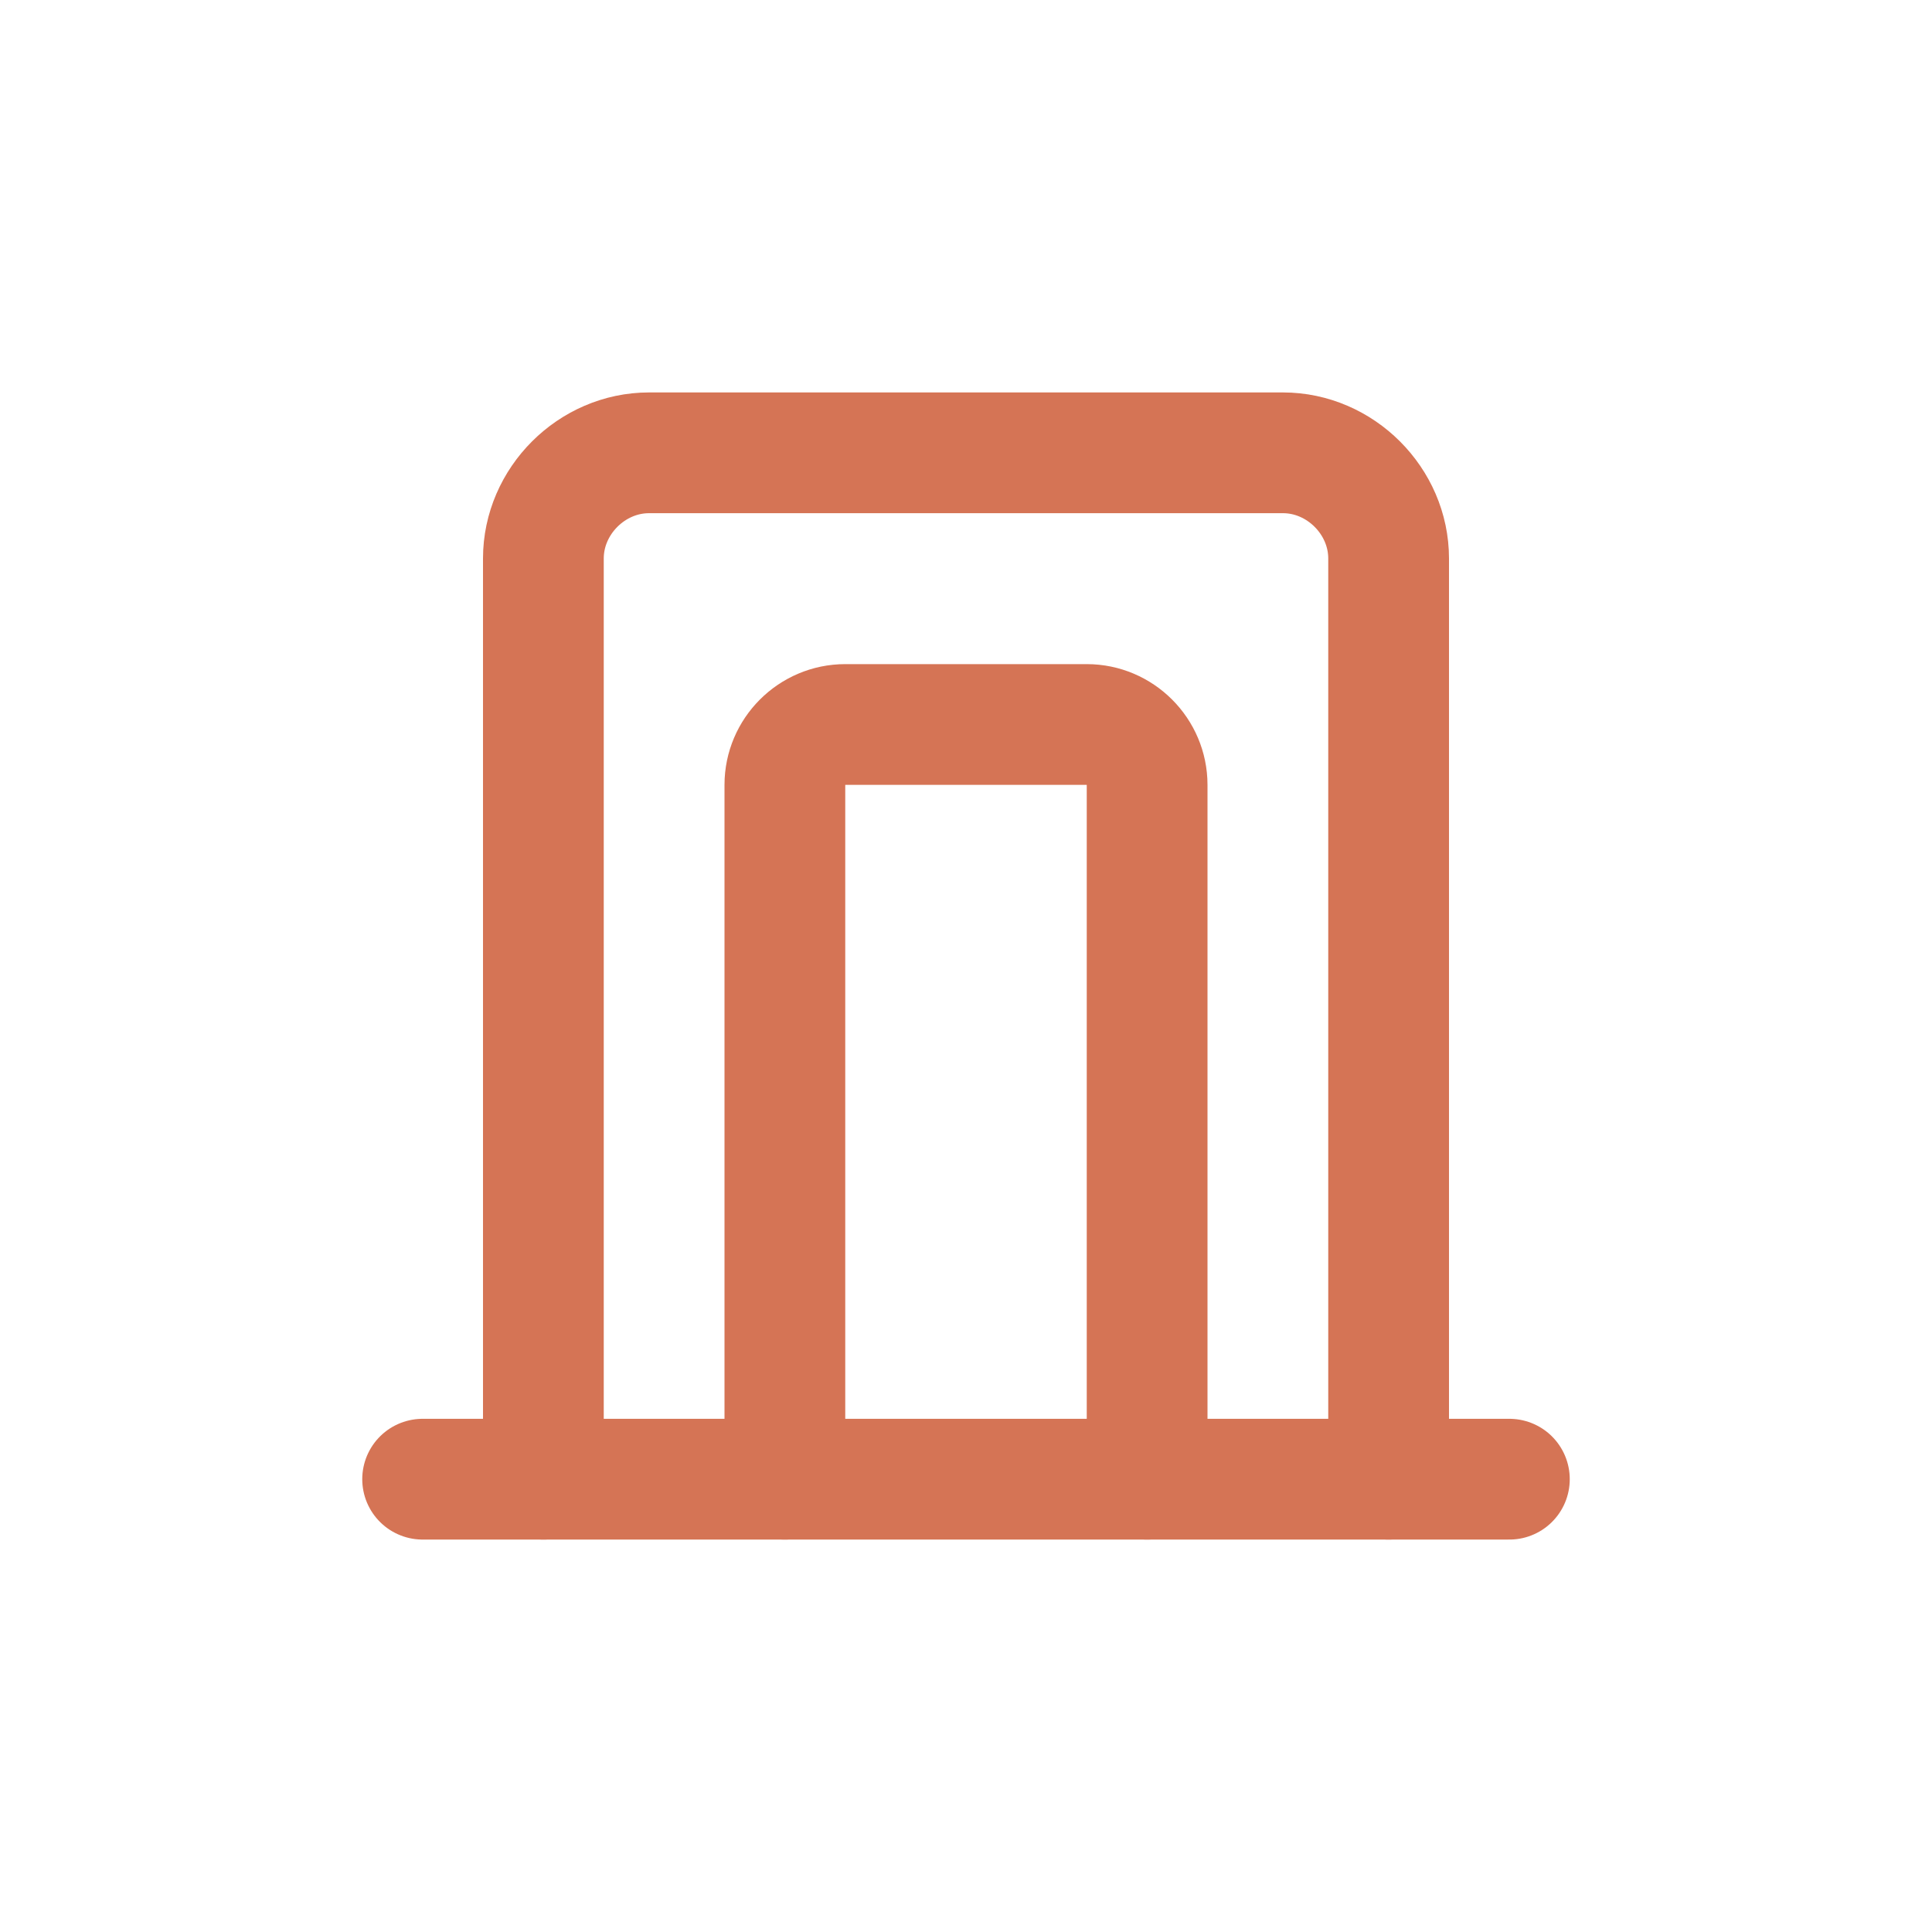
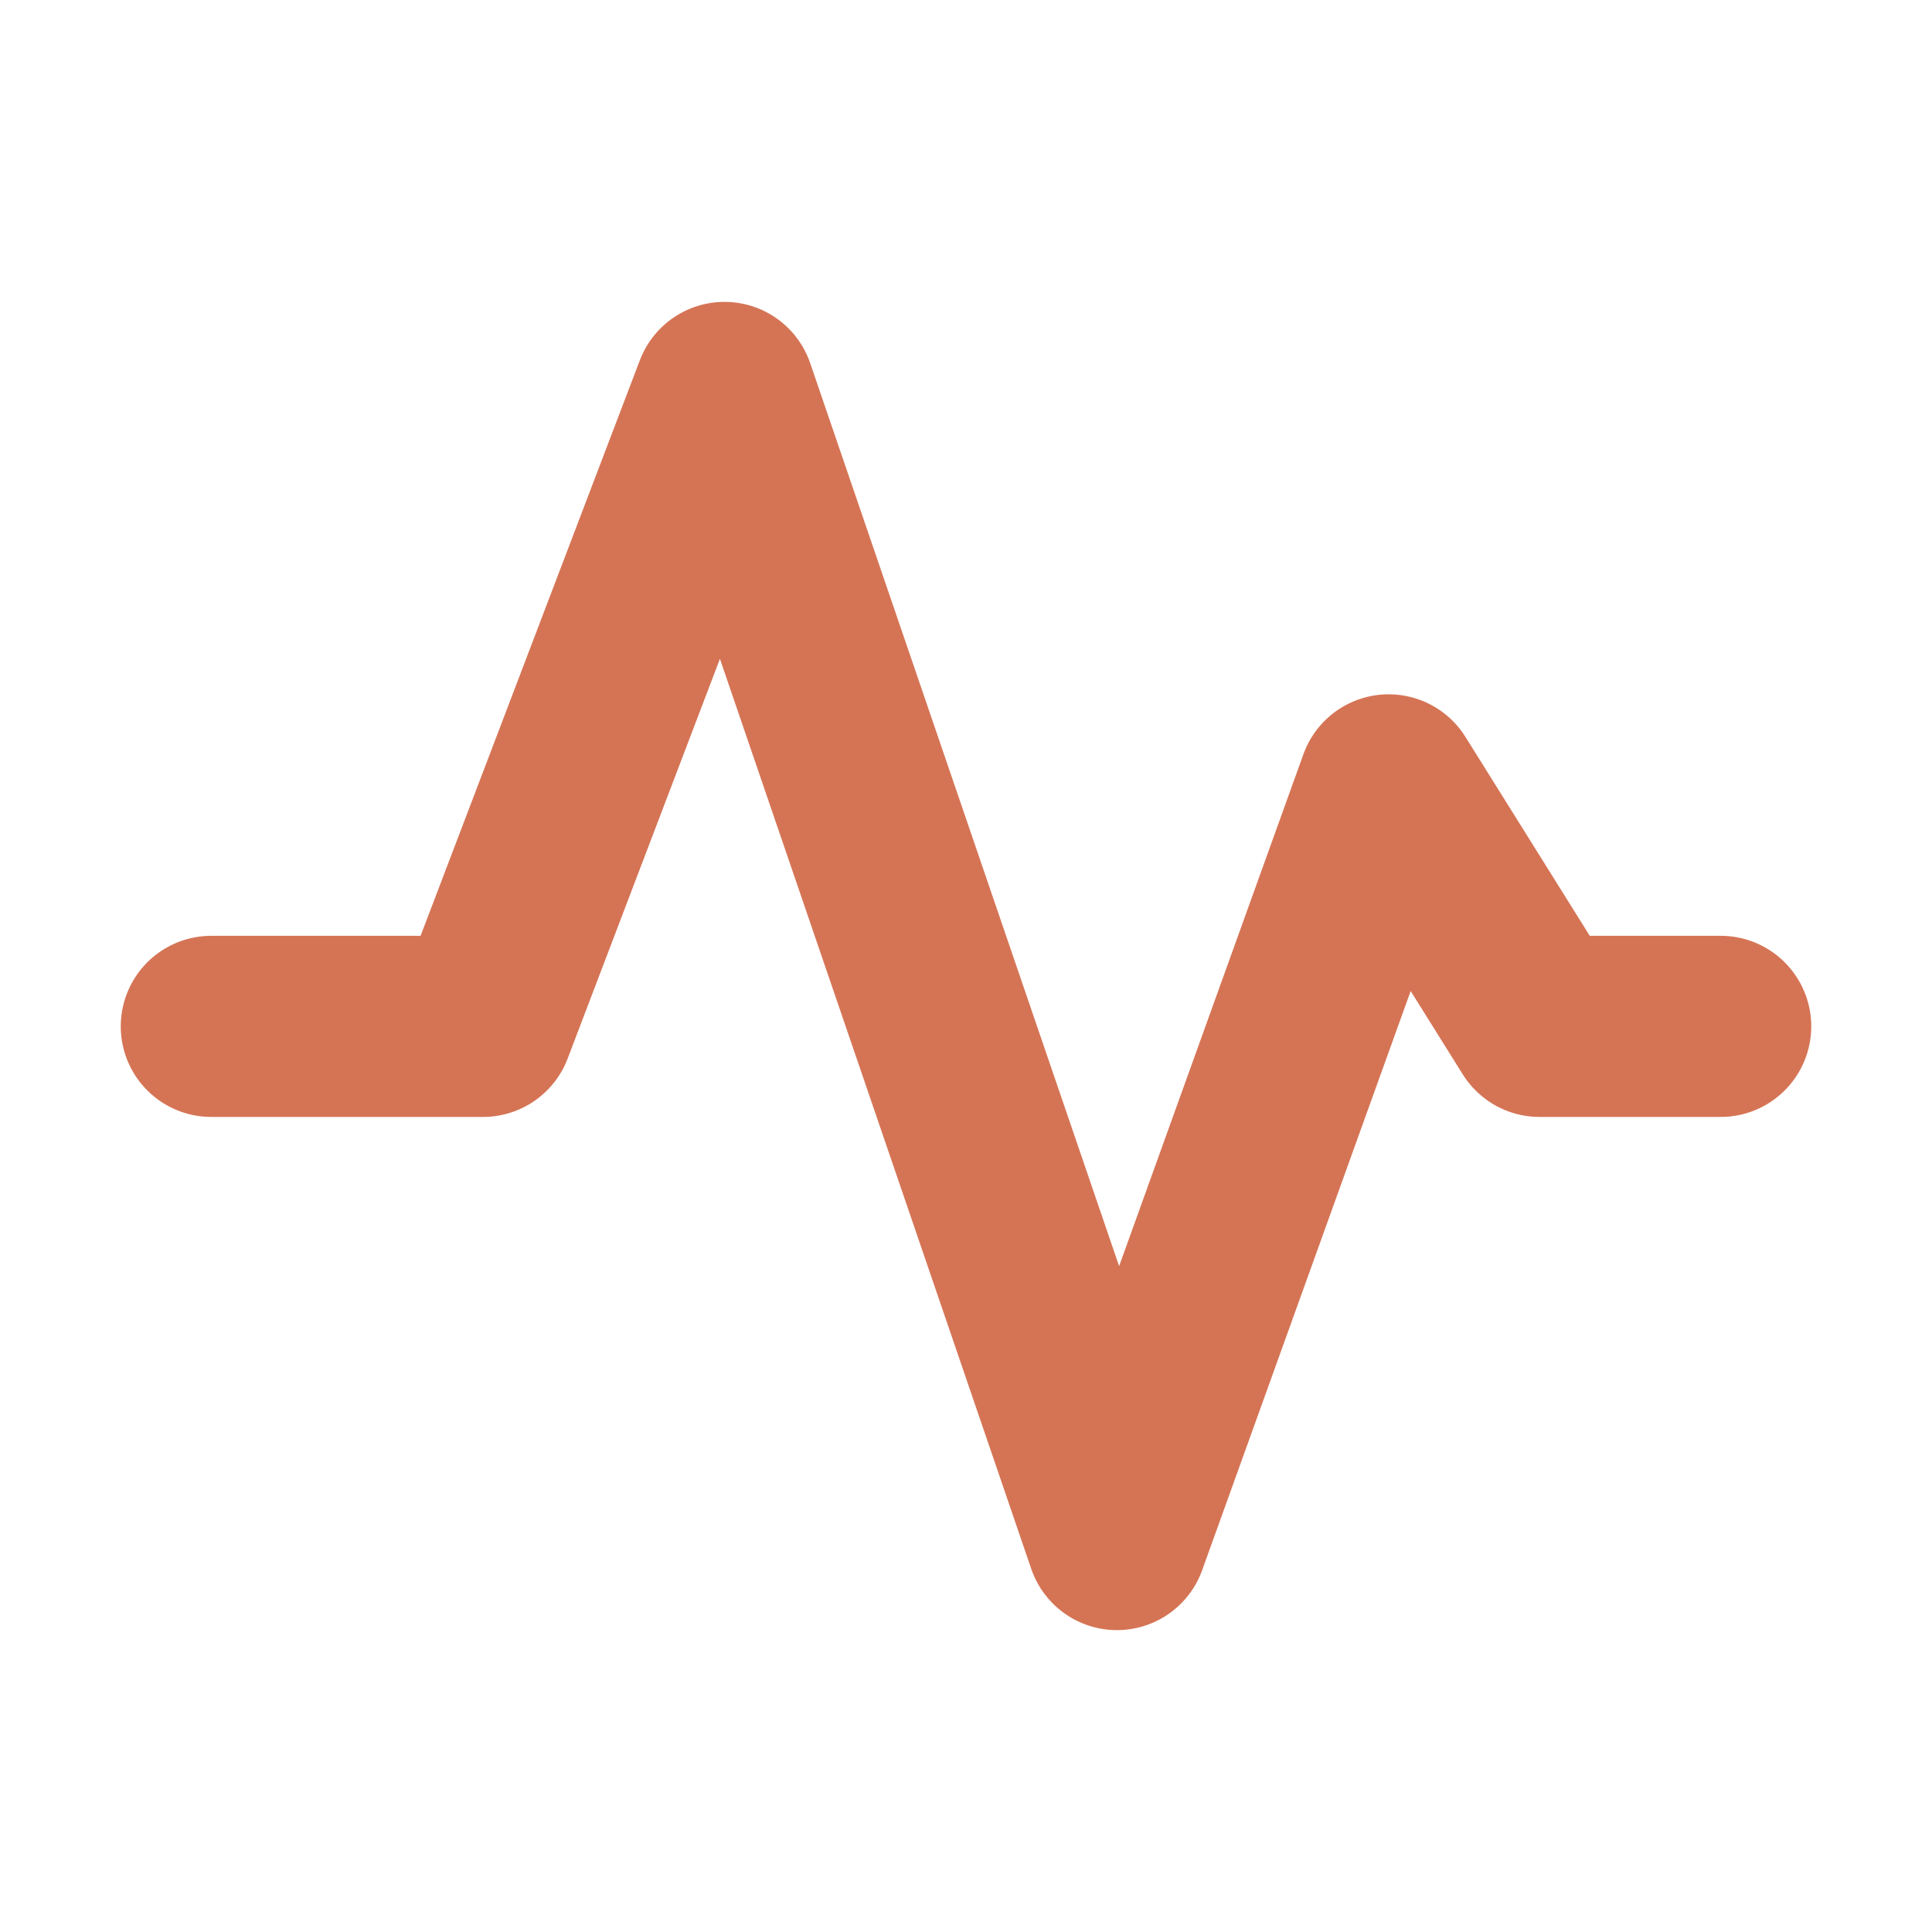
<svg xmlns="http://www.w3.org/2000/svg" viewBox="0 0 64 64" fill="none">
-   <path d="M18 49V18.5C18 16.6 19.6 15 21.5 15h21C44.4 15 46 16.6 46 18.5V49" stroke="#D57455" stroke-width="4" stroke-linecap="round" />
-   <path d="M26 49V26c0-1.1.9-2 2-2h8c1.1 0 2 .9 2 2v23" stroke="#D57455" stroke-width="4" stroke-linecap="round" />
-   <path d="M14 49h36" stroke="#D57455" stroke-width="4" stroke-linecap="round" />
+   <path d="M7 34h9l8-21 13 38 9-25 5 8h6" stroke="#D57455" stroke-width="6" stroke-linecap="round" stroke-linejoin="round" />
</svg>
